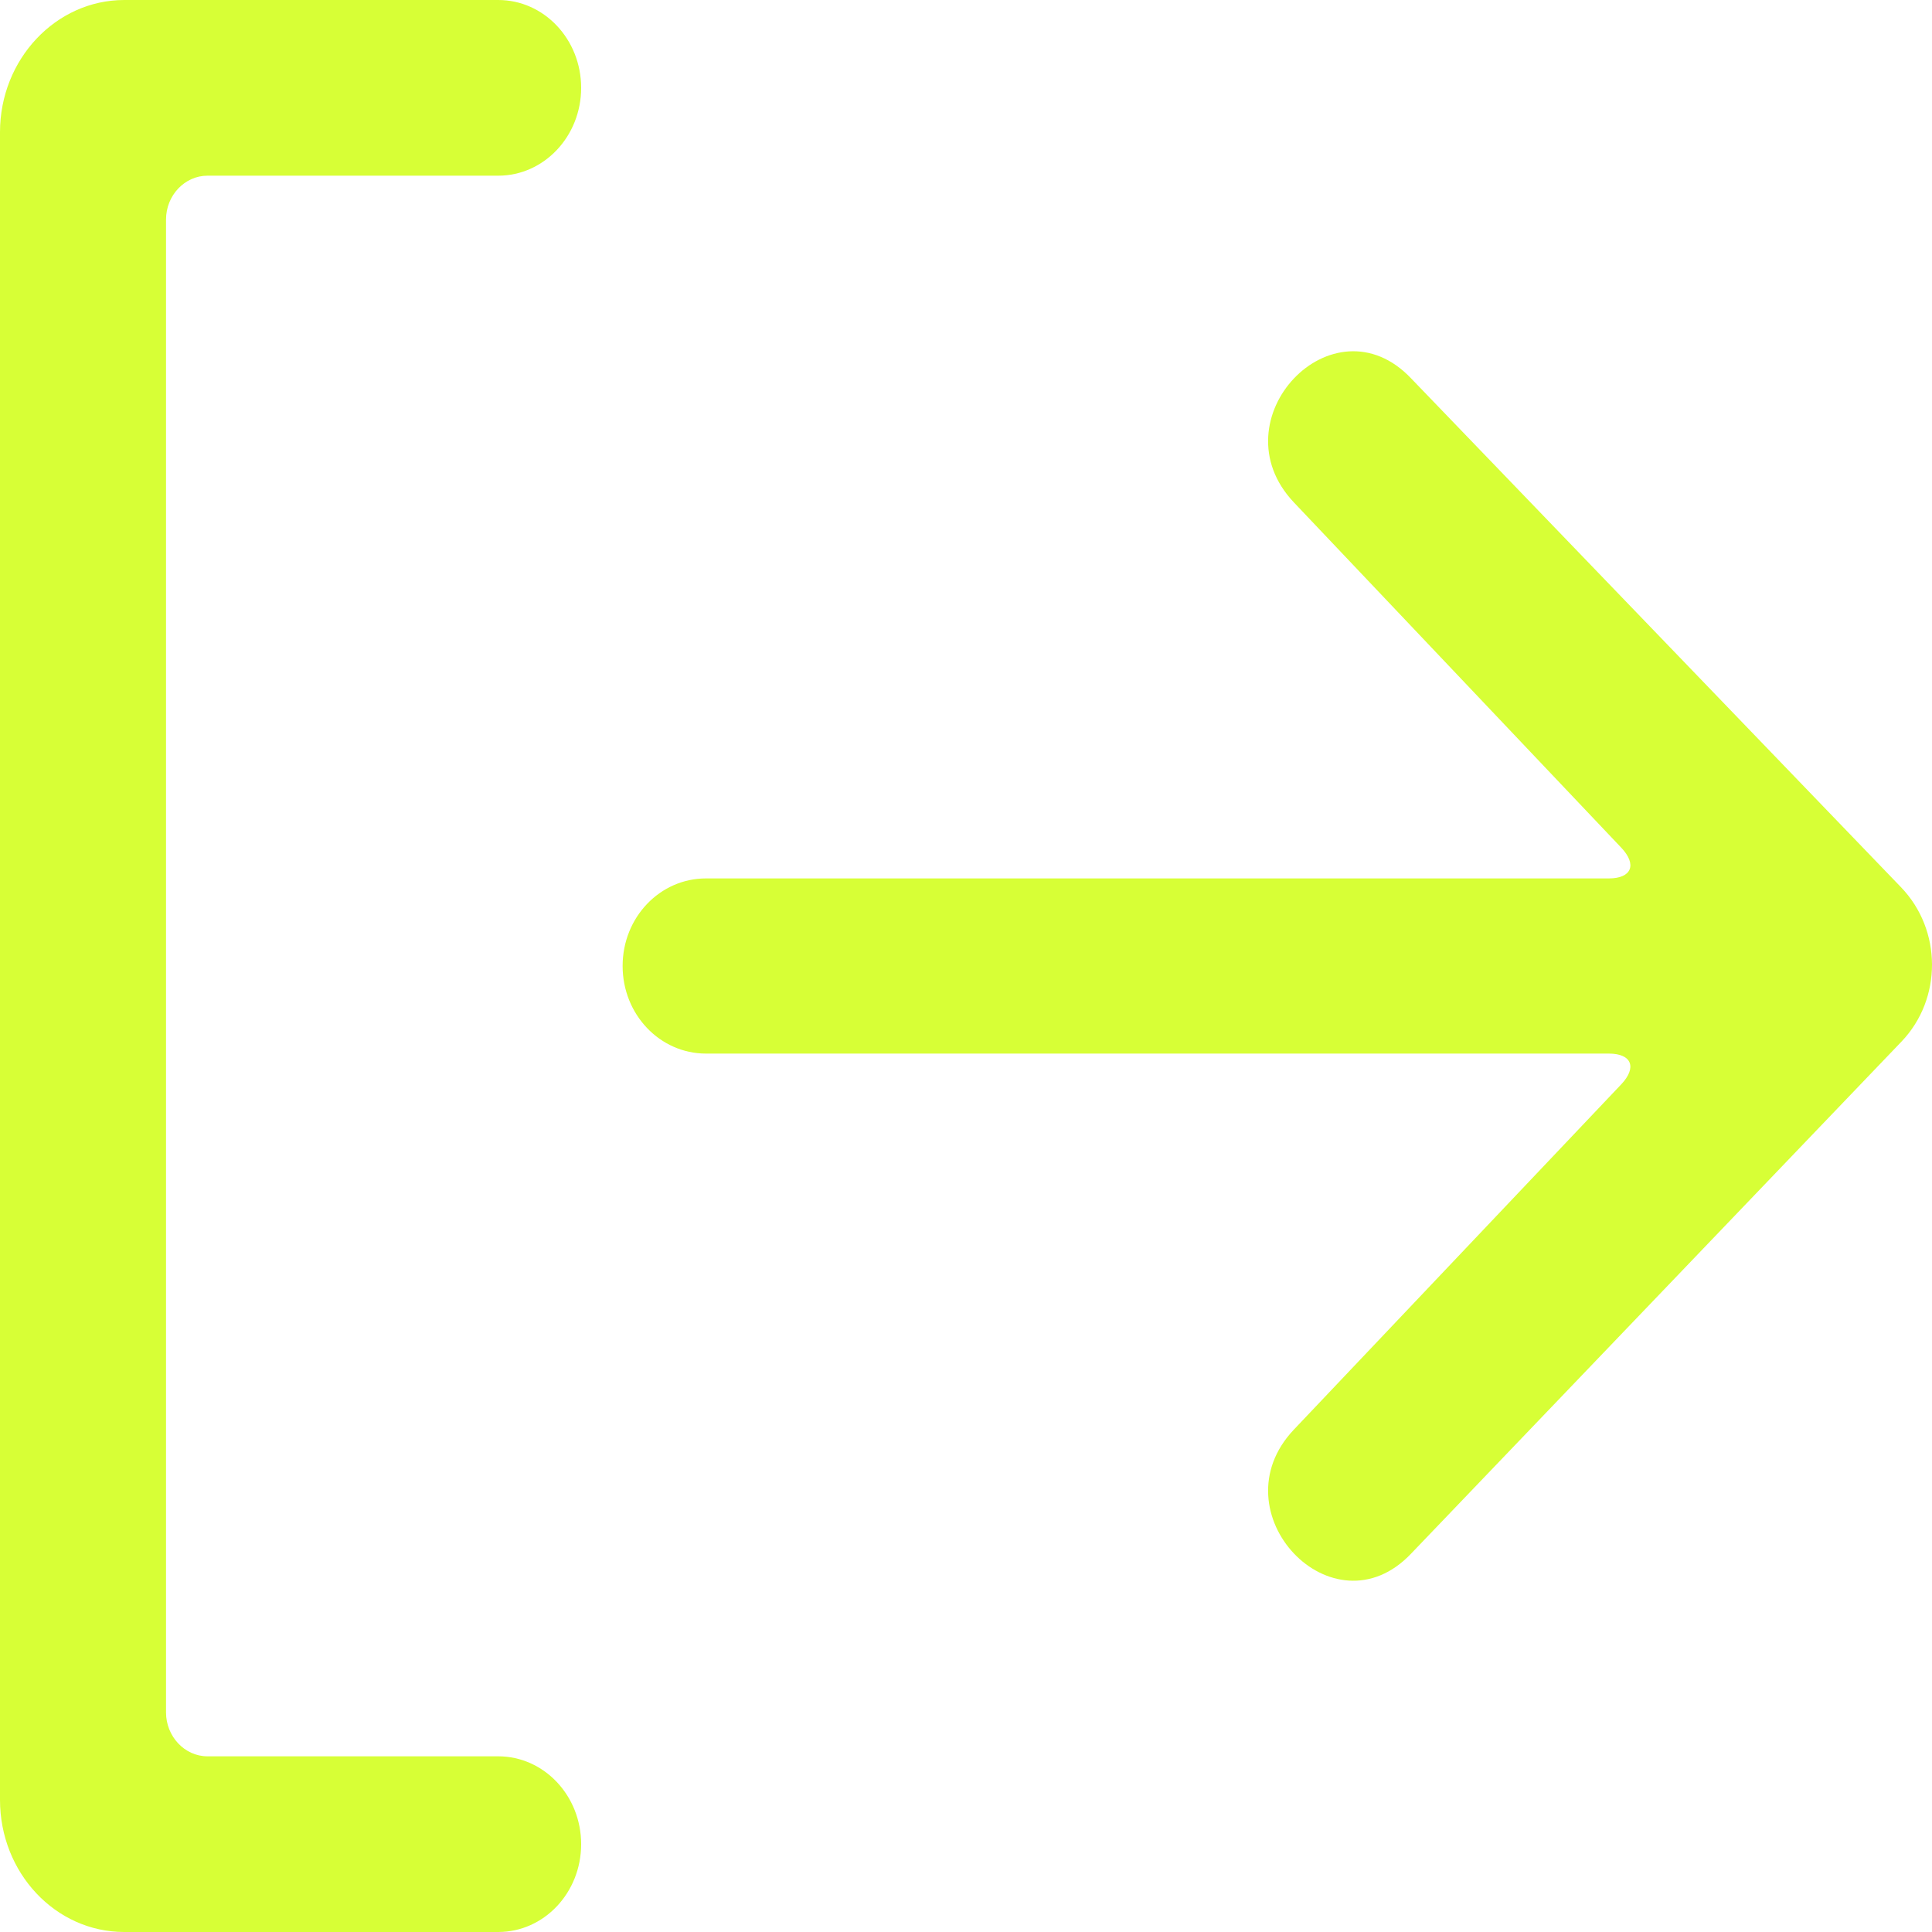
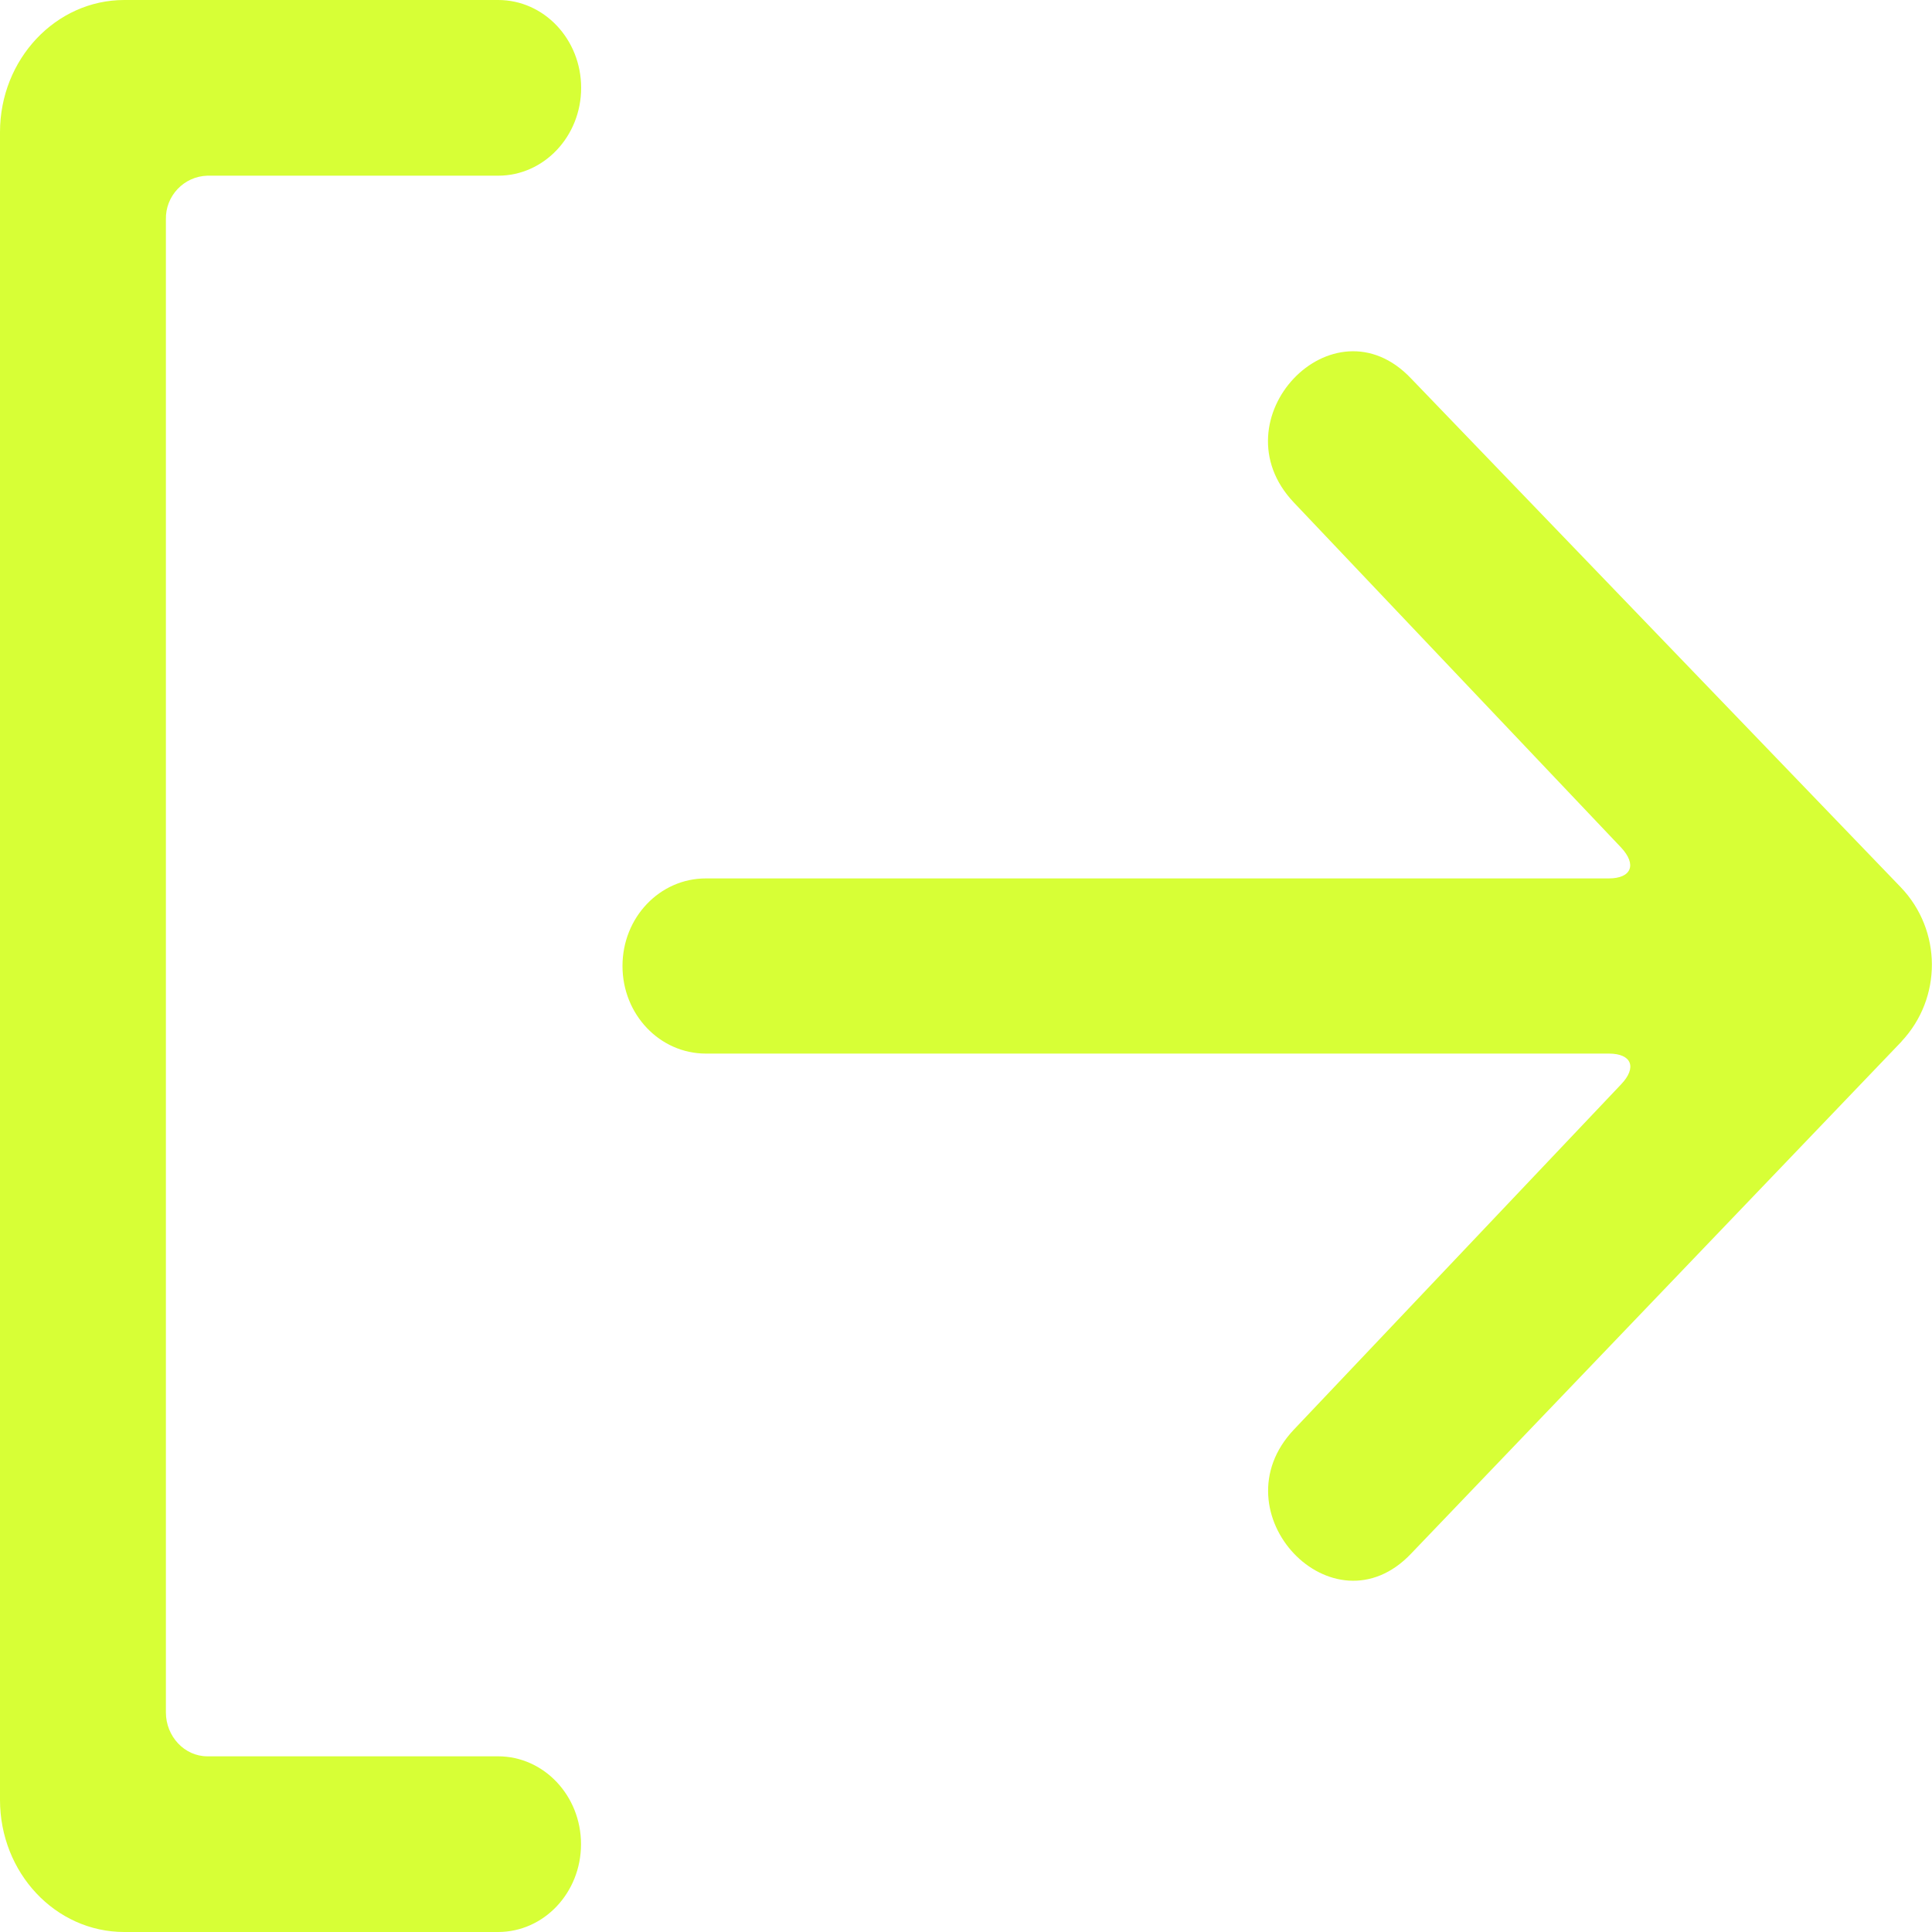
- <svg xmlns="http://www.w3.org/2000/svg" width="15" height="15" viewBox="0 0 15 15" fill="none">
-   <path fill-rule="evenodd" clip-rule="evenodd" d="M14.764 8.086L10.957 12.061C10.35 12.703 9.438 11.74 10.046 11.099L12.587 8.419C12.711 8.288 12.669 8.18 12.491 8.18H5.481C5.123 8.18 4.834 7.876 4.834 7.5C4.834 7.122 5.124 6.82 5.481 6.82H12.491C12.668 6.82 12.712 6.713 12.587 6.581L10.046 3.901C9.438 3.259 10.35 2.297 10.957 2.939L14.759 6.888C15.079 7.22 15.08 7.755 14.764 8.086ZM1.611 13.636H3.868C4.224 13.636 4.512 13.942 4.512 14.318C4.512 14.695 4.224 15 3.868 15H0.965C0.43 15 0 14.54 0 13.974L0 1.026C0 0.461 0.433 0 0.965 0H3.868C4.224 0 4.512 0.305 4.512 0.682C4.512 1.058 4.224 1.364 3.868 1.364H1.611C1.435 1.364 1.289 1.516 1.289 1.705L1.289 13.295C1.289 13.481 1.433 13.636 1.611 13.636Z" fill="#D7FF36" />
+ <svg xmlns="http://www.w3.org/2000/svg" width="15" height="15" fill="none">
+   <path fill-rule="evenodd" clip-rule="evenodd" d="M14.764 8.086l-3.807 3.975c-.607.642-1.519-.32-.911-.962l2.54-2.68c.125-.131.083-.239-.095-.239H5.48c-.358 0-.647-.304-.647-.68 0-.378.29-.68.647-.68h7.01c.177 0 .22-.107.096-.24l-2.541-2.679c-.608-.642.304-1.604.911-.962l3.802 3.95a.87.87 0 0 1 .005 1.197zM1.61 13.636h2.257c.356 0 .644.306.644.682 0 .377-.288.682-.644.682H.965C.43 15 0 14.54 0 13.974V1.026C0 .46.433 0 .965 0h2.903c.356 0 .644.305.644.682 0 .376-.288.682-.644.682H1.61a.332.332 0 0 0-.322.34v11.591c0 .186.144.341.322.341z" fill="#D7FF36" />
</svg>
